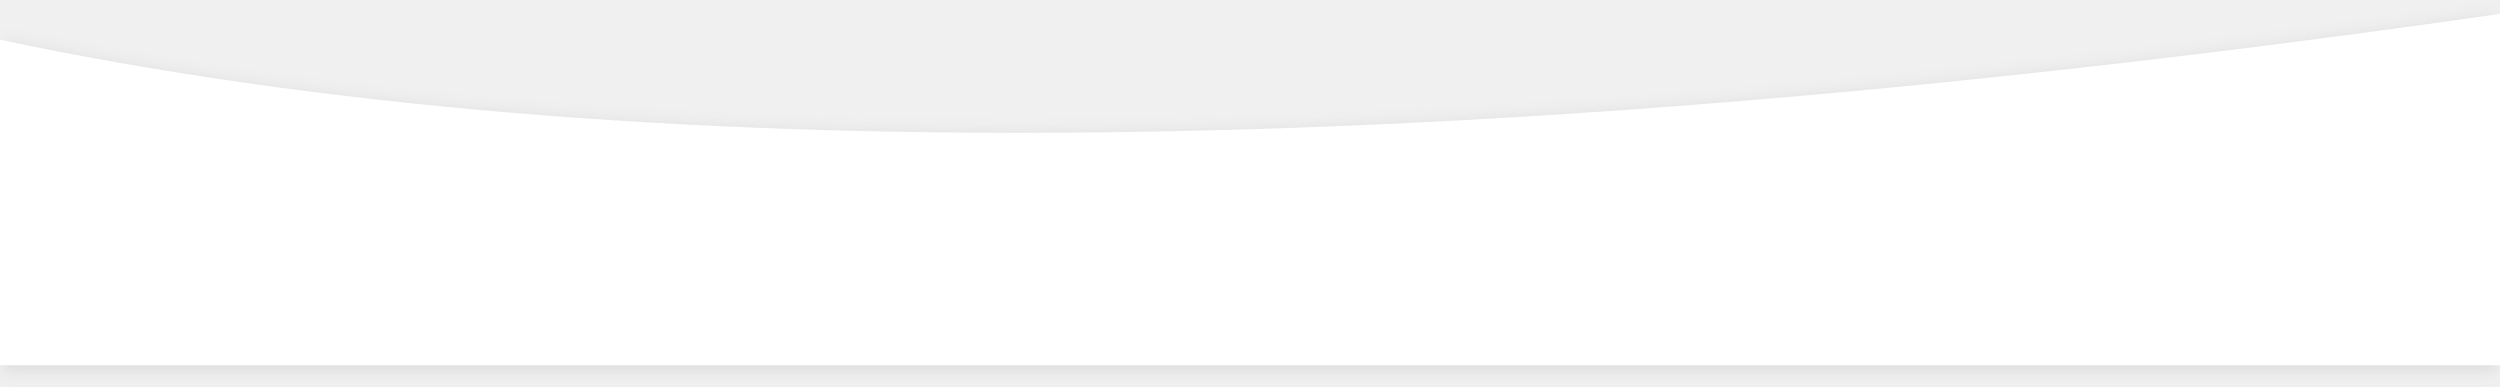
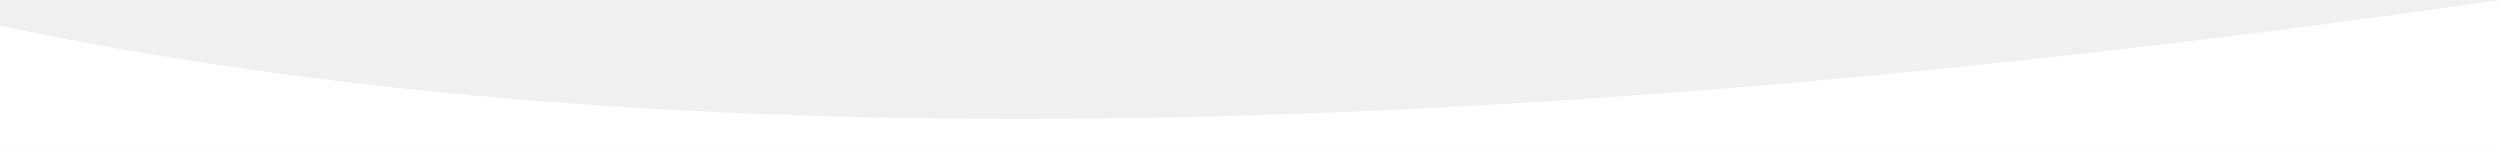
- <svg xmlns="http://www.w3.org/2000/svg" xmlns:xlink="http://www.w3.org/1999/xlink" width="1280px" height="198px" viewBox="0 0 1280 198" version="1.1">
-   <defs>
-     <path d="M1.40824613e-12,3485.342 C320.477,3553.022 747.144,3548.609 1280,3472.103 L1280,3652 L1.40824613e-12,3652 C1.1050289e-12,3540.985 1.1050289e-12,3485.433 1.40824613e-12,3485.342 Z" id="path-1" />
-     <filter x="-1.1%" y="-6.9%" width="102.3%" height="116.1%" filterUnits="objectBoundingBox" id="filter-2">
-       <feOffset dx="0" dy="2" in="SourceAlpha" result="shadowOffsetOuter1" />
-       <feGaussianBlur stdDeviation="4.5" in="shadowOffsetOuter1" result="shadowBlurOuter1" />
-       <feColorMatrix values="0 0 0 0 0.847   0 0 0 0 0.847   0 0 0 0 0.847  0 0 0 1 0" type="matrix" in="shadowBlurOuter1" />
-     </filter>
-   </defs>
-   <g id="Page-1" stroke="none" stroke-width="1" fill="none" fill-rule="evenodd">
+ <svg xmlns="http://www.w3.org/2000/svg" version="1.1" id="Calque_1" x="0px" y="0px" viewBox="0 0 1280 77.1" style="enable-background:new 0 0 1280 77.1;" xml:space="preserve">
+   <style type="text/css">
+ 	.st0{fill:#FFFFFF;}
+ </style>
+   <g id="Page-1">
    <g id="Desktop-Copy" transform="translate(0, -3465)">
      <g id="Rectangle-5">
-         <use fill="black" fill-opacity="1" filter="url(#filter-2)" xlink:href="#path-1" />
-         <use fill="#FFFFFF" fill-rule="evenodd" xlink:href="#path-1" />
+         <g>
+           <path id="path-1_1_" class="st0" d="M0,3478.2c320.5,67.7,747.1,63.3,1280-13.2l0,77.1H0C0,3431.1,0,3478.3,0,3478.2z" />
+         </g>
      </g>
    </g>
  </g>
</svg>
